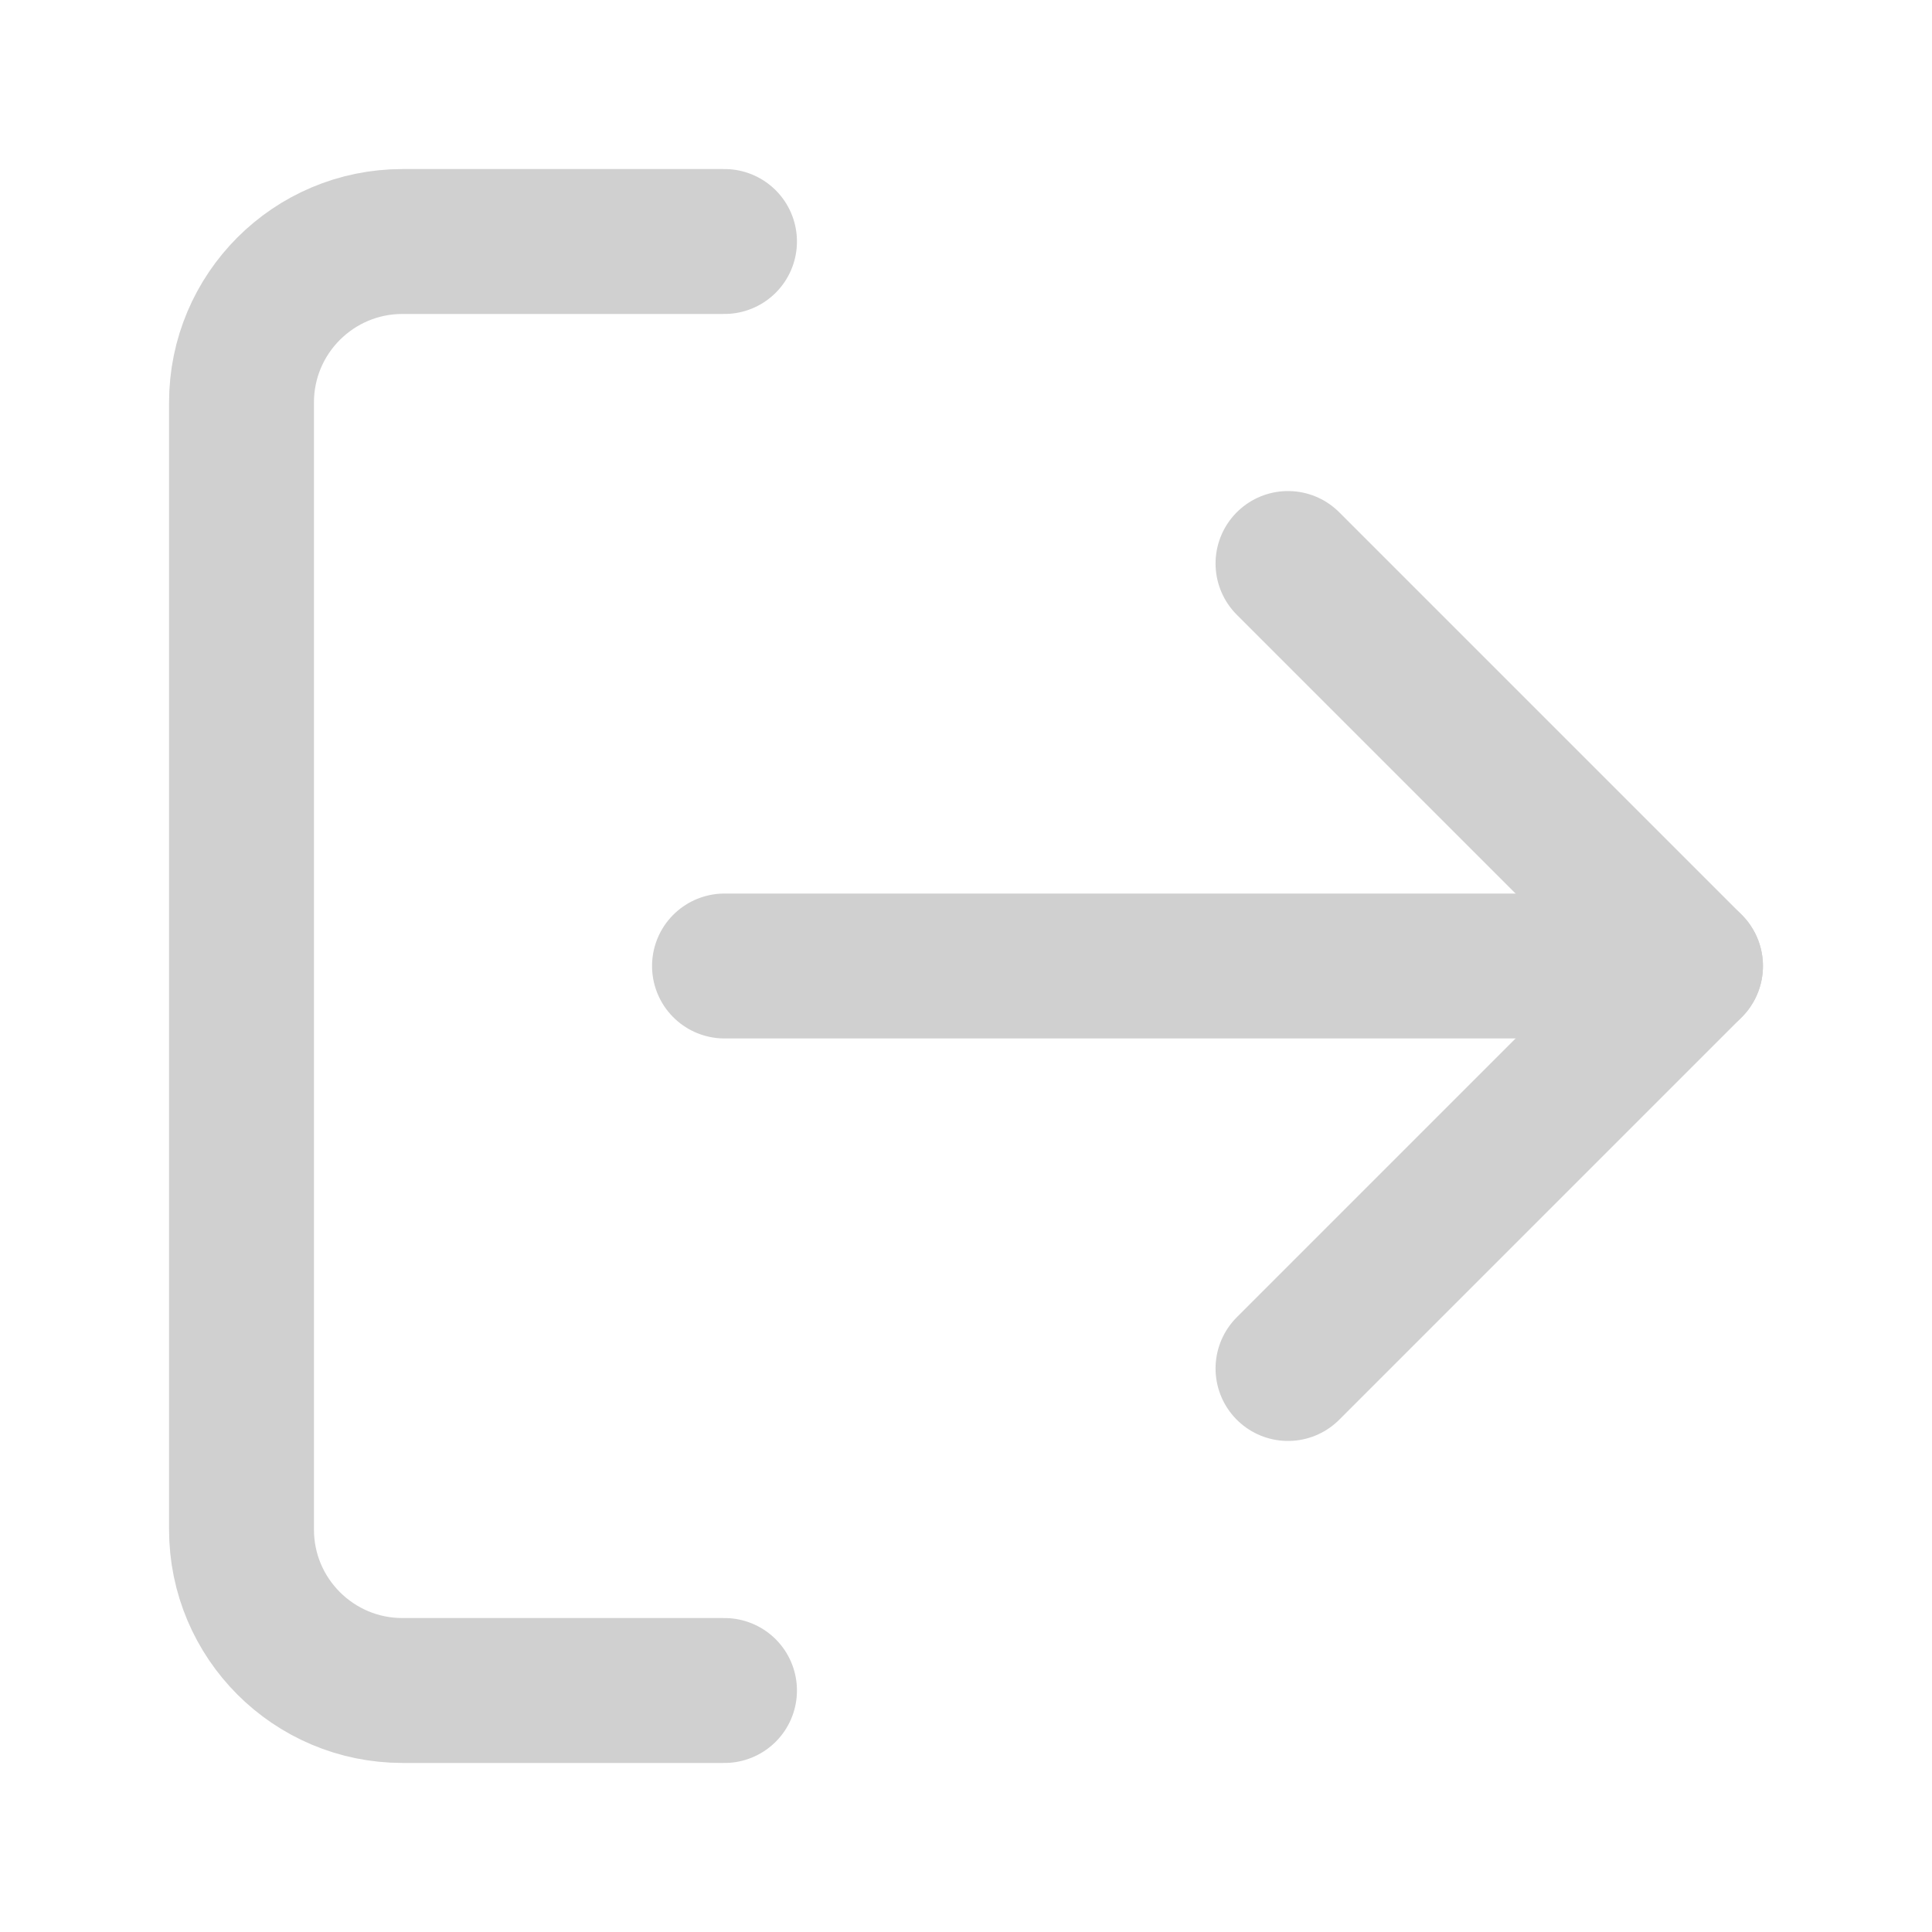
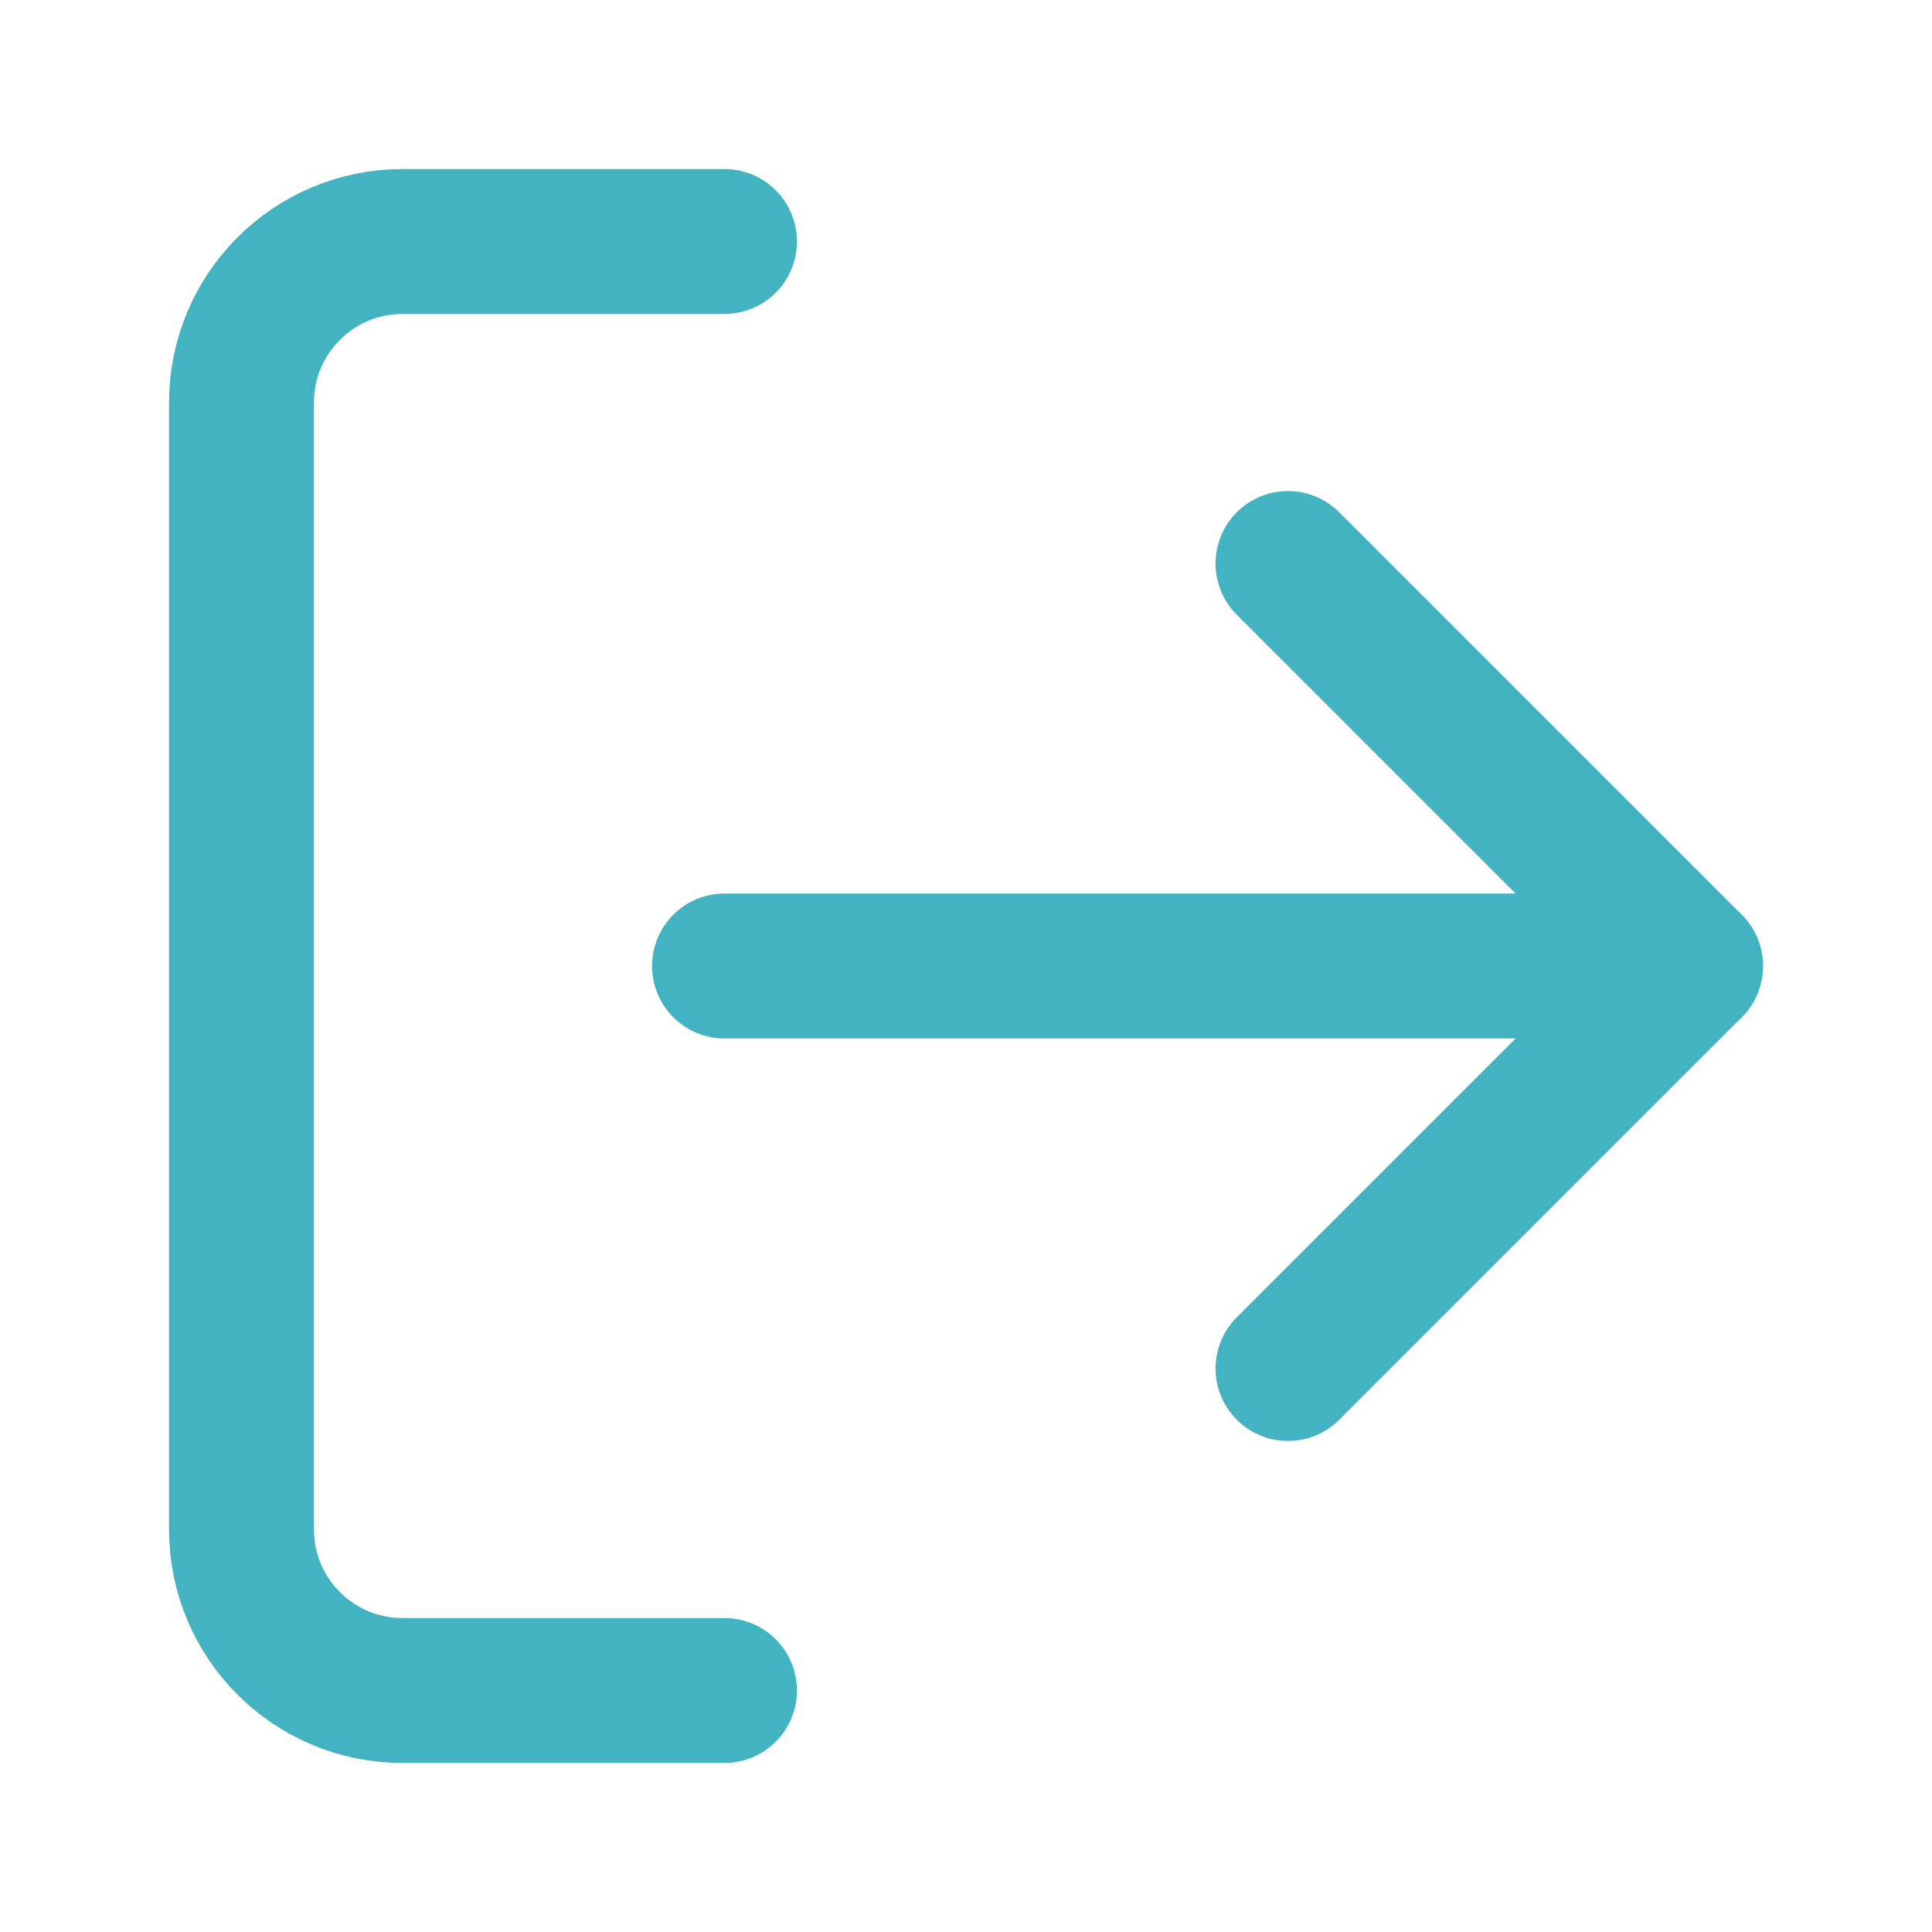
- <svg xmlns="http://www.w3.org/2000/svg" viewBox="0 0 24 24" fill="none" stroke="#D0D0D0" stroke-width="1.8" stroke-linecap="round" stroke-linejoin="round">
+ <svg xmlns="http://www.w3.org/2000/svg" viewBox="0 0 24 24" fill="none" stroke="#43B3C2" stroke-width="1.8" stroke-linecap="round" stroke-linejoin="round">
  <path d="M9 21H5a2 2 0 0 1-2-2V5a2 2 0 0 1 2-2h4" />
  <polyline points="16 17 21 12 16 7" />
  <line x1="21" y1="12" x2="9" y2="12" />
</svg>
